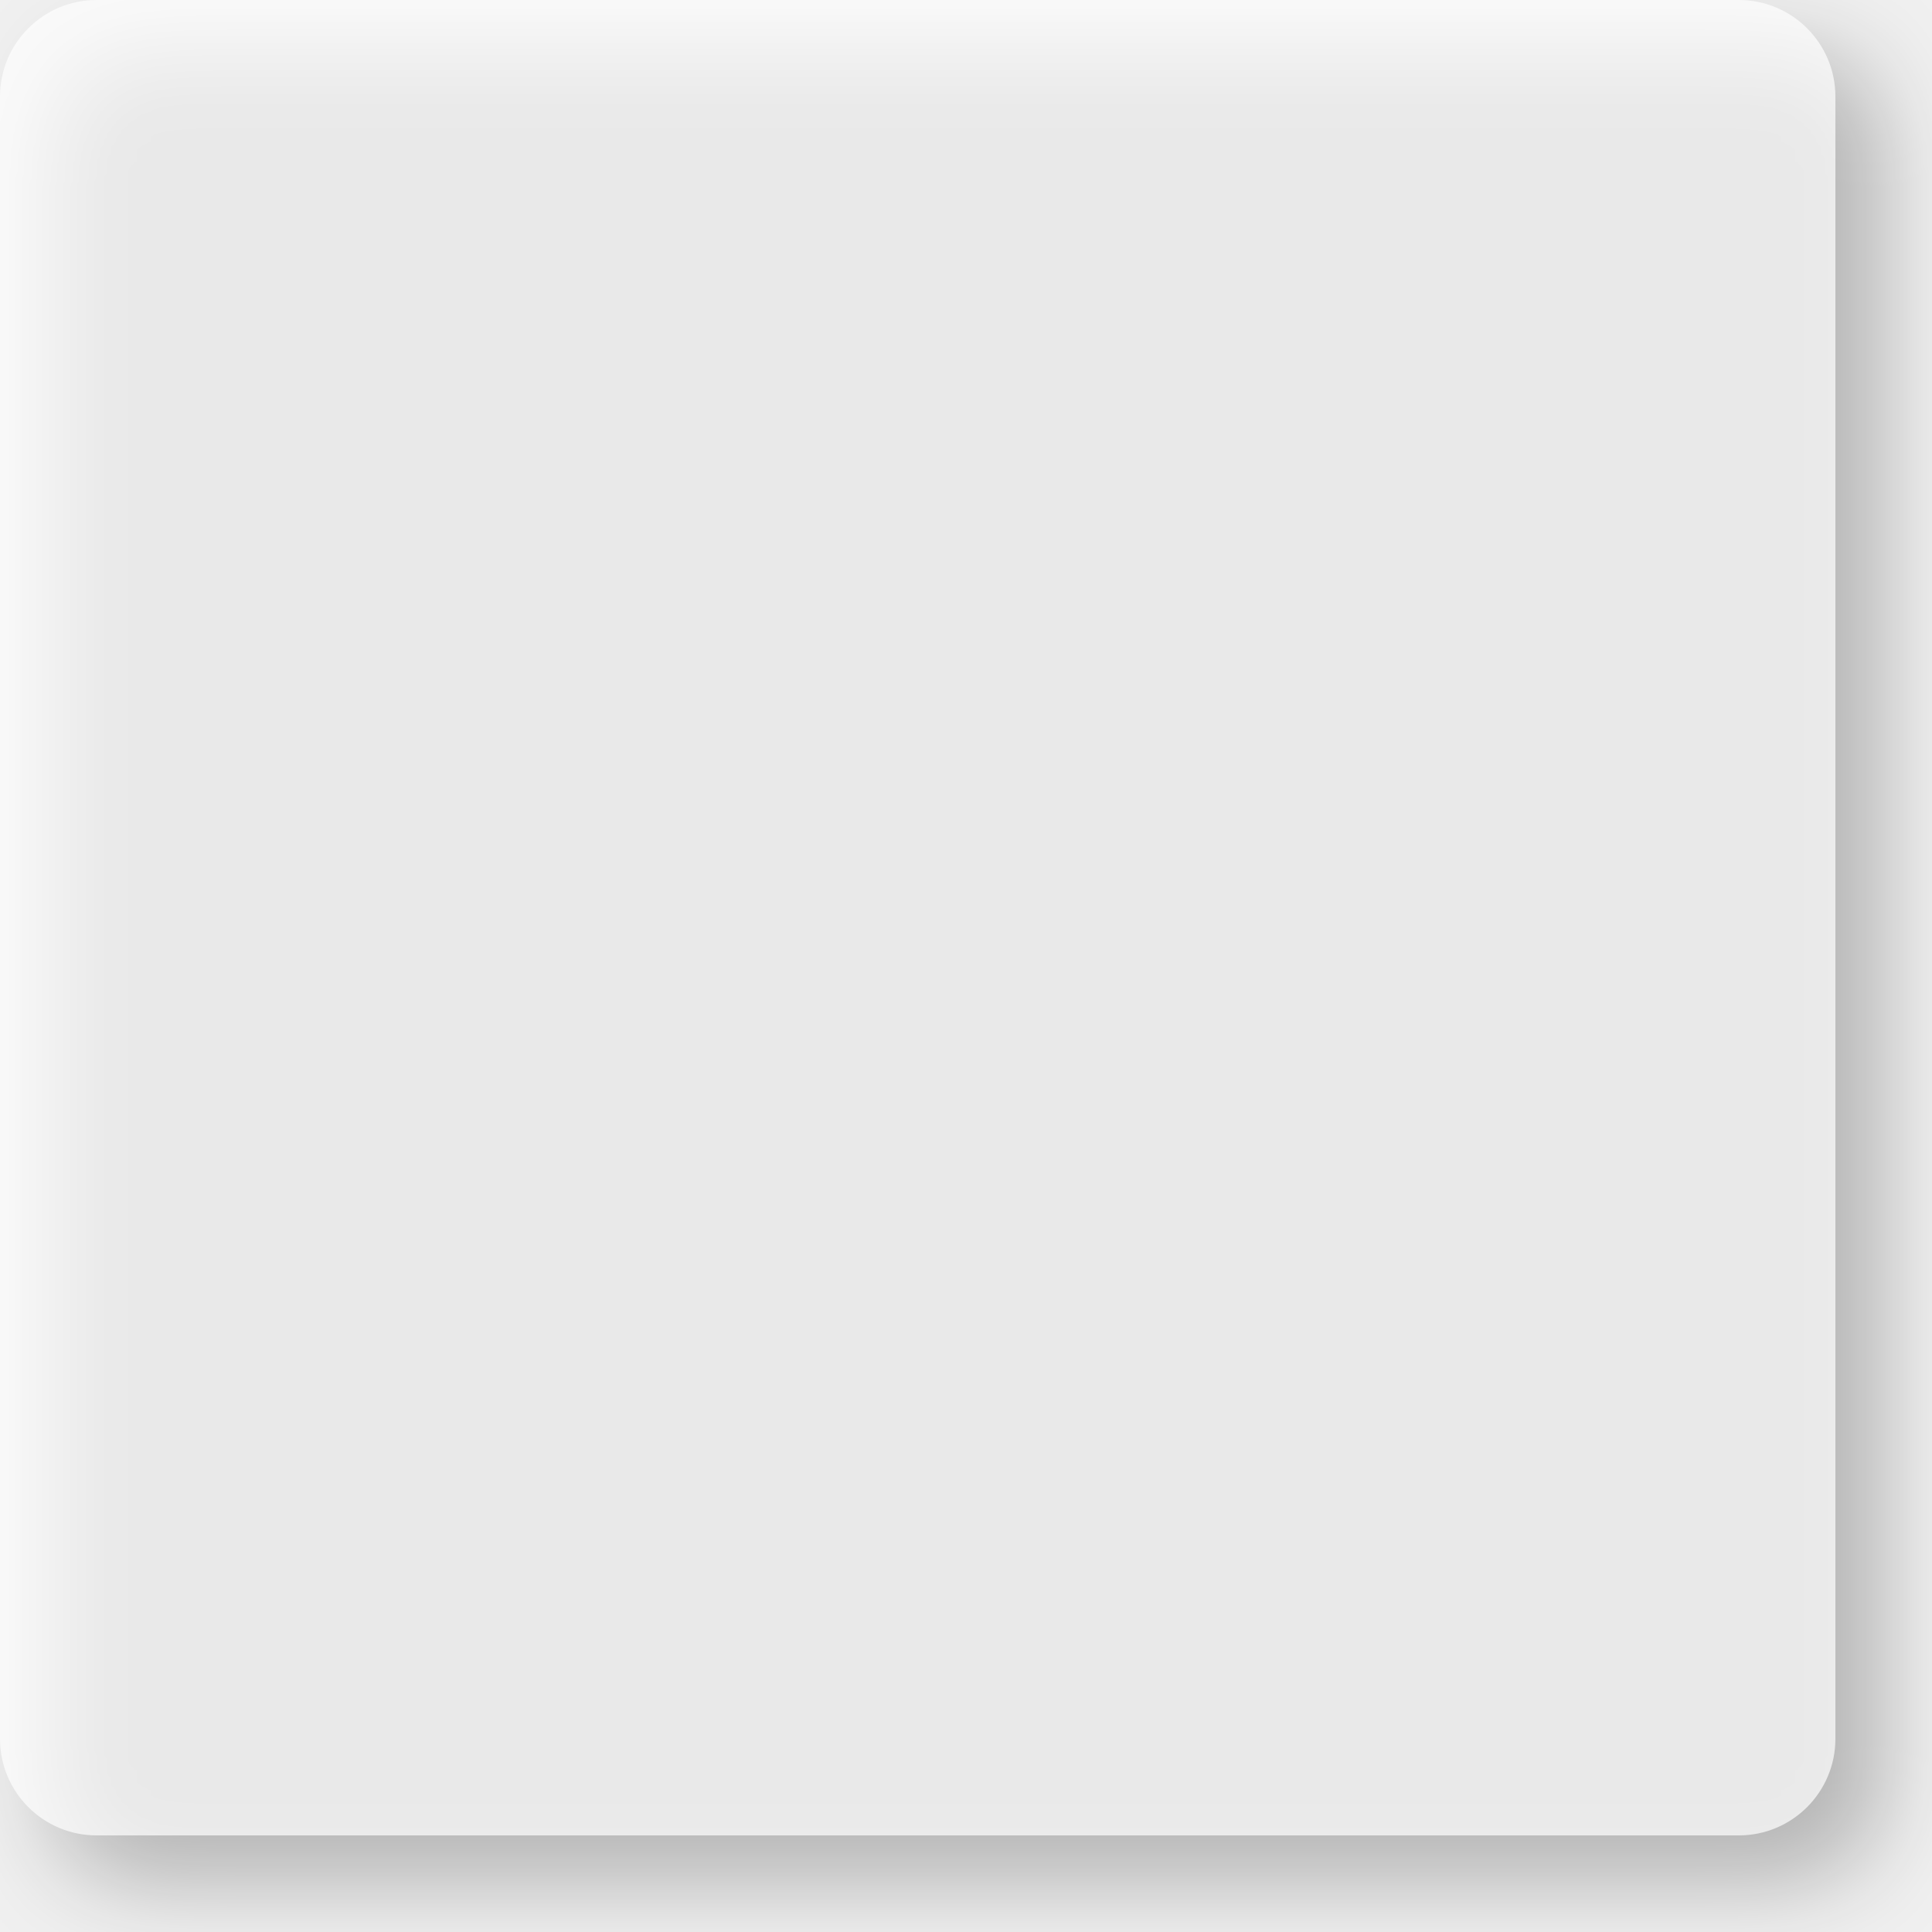
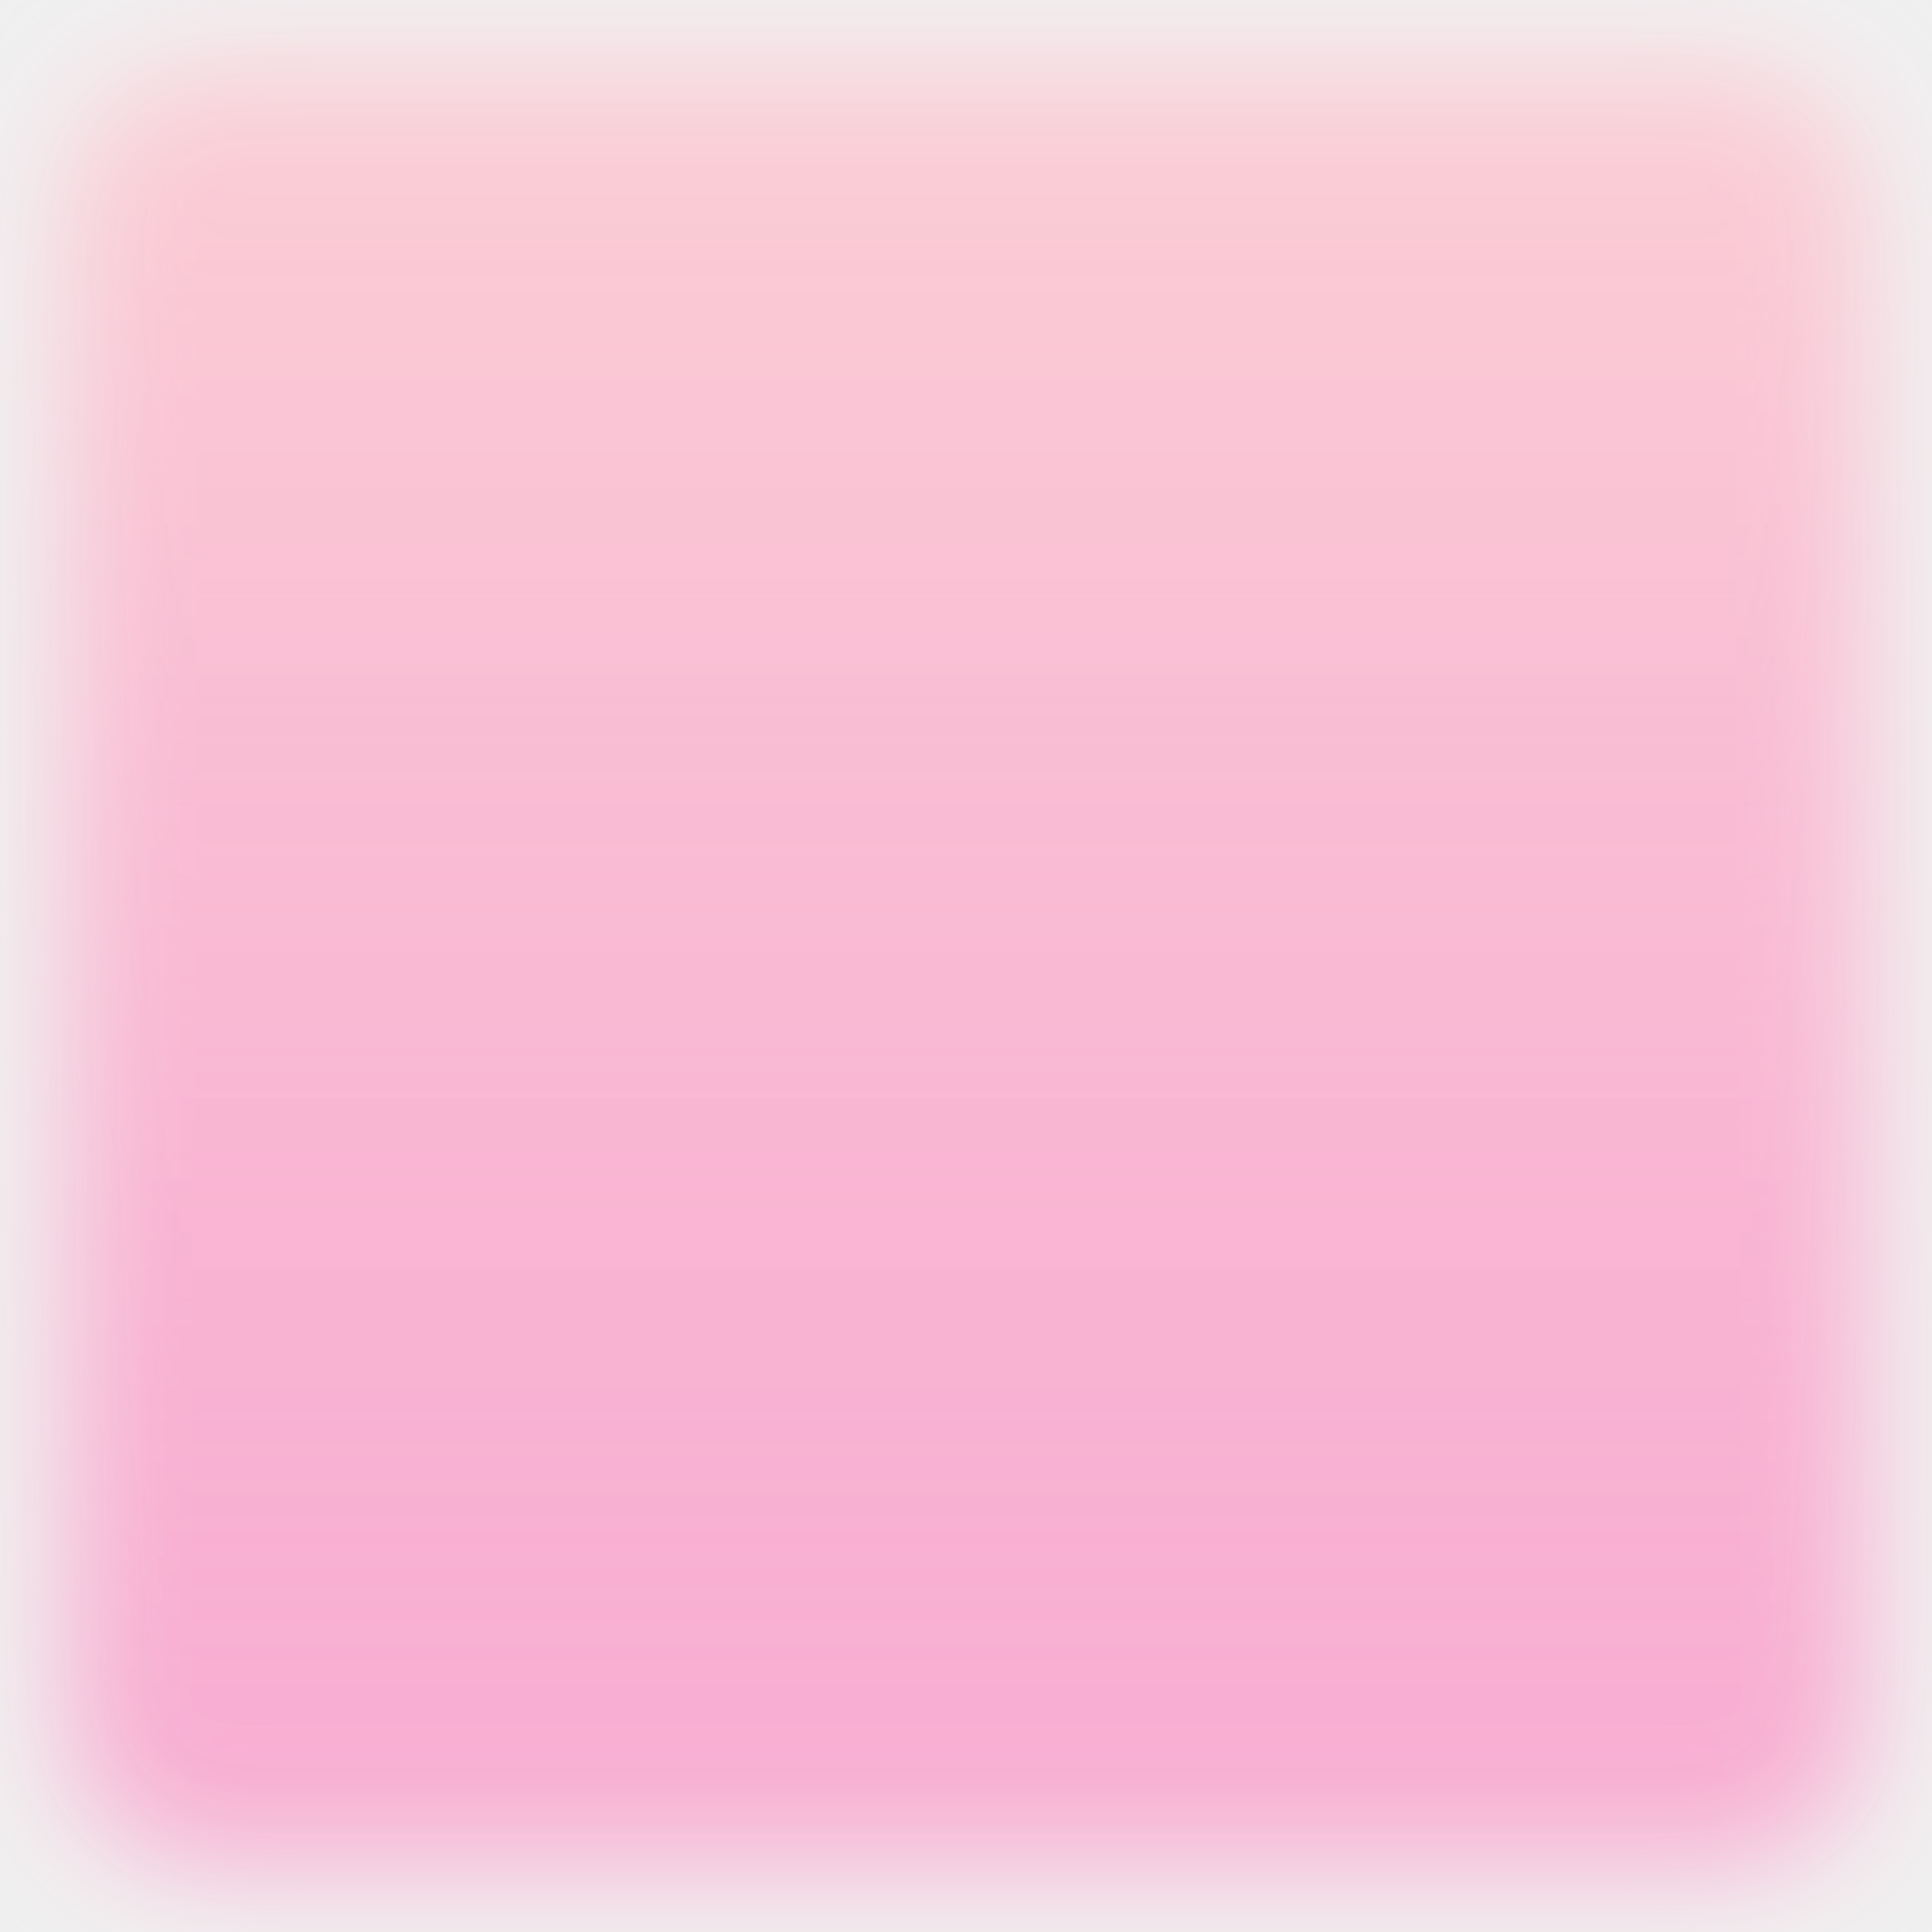
- <svg xmlns="http://www.w3.org/2000/svg" width="200" height="200">
-   <rect x="5" y="5" width="190" height="190" rx="10" ry="10" style="fill:black; fill-opacity:0.25; filter:url(#blurShadow);" />
-   <rect x="0" y="0" width="190" height="190" rx="10" ry="10" style="fill:white; fill-opacity:0.7;" />
+ <svg xmlns="http://www.w3.org/2000/svg" width="256" height="256" viewBox="0 0 256 256">
  <defs>
-     <filter id="blurShadow" x="-20%" y="-20%" width="150%" height="150%">
-       <feGaussianBlur in="SourceGraphic" stdDeviation="5" />
+     <filter id="dialogBlur" x="-20%" y="-20%" width="140%" height="140%">
+       <feGaussianBlur in="SourceGraphic" stdDeviation="8" />
    </filter>
+     <linearGradient id="dialogGradient" x1="0" y1="0" x2="0" y2="1">
+       <stop offset="0%" stop-color="rgba(255,192,203,0.7)" />
+       <stop offset="100%" stop-color="rgba(255,105,180,0.5)" />
+     </linearGradient>
  </defs>
+   <rect x="8" y="8" width="240" height="240" rx="20" ry="20" fill="url(#dialogGradient)" filter="url(#dialogBlur)" stroke="rgba(255,255,255,0.3)" stroke-width="2" />
</svg>
